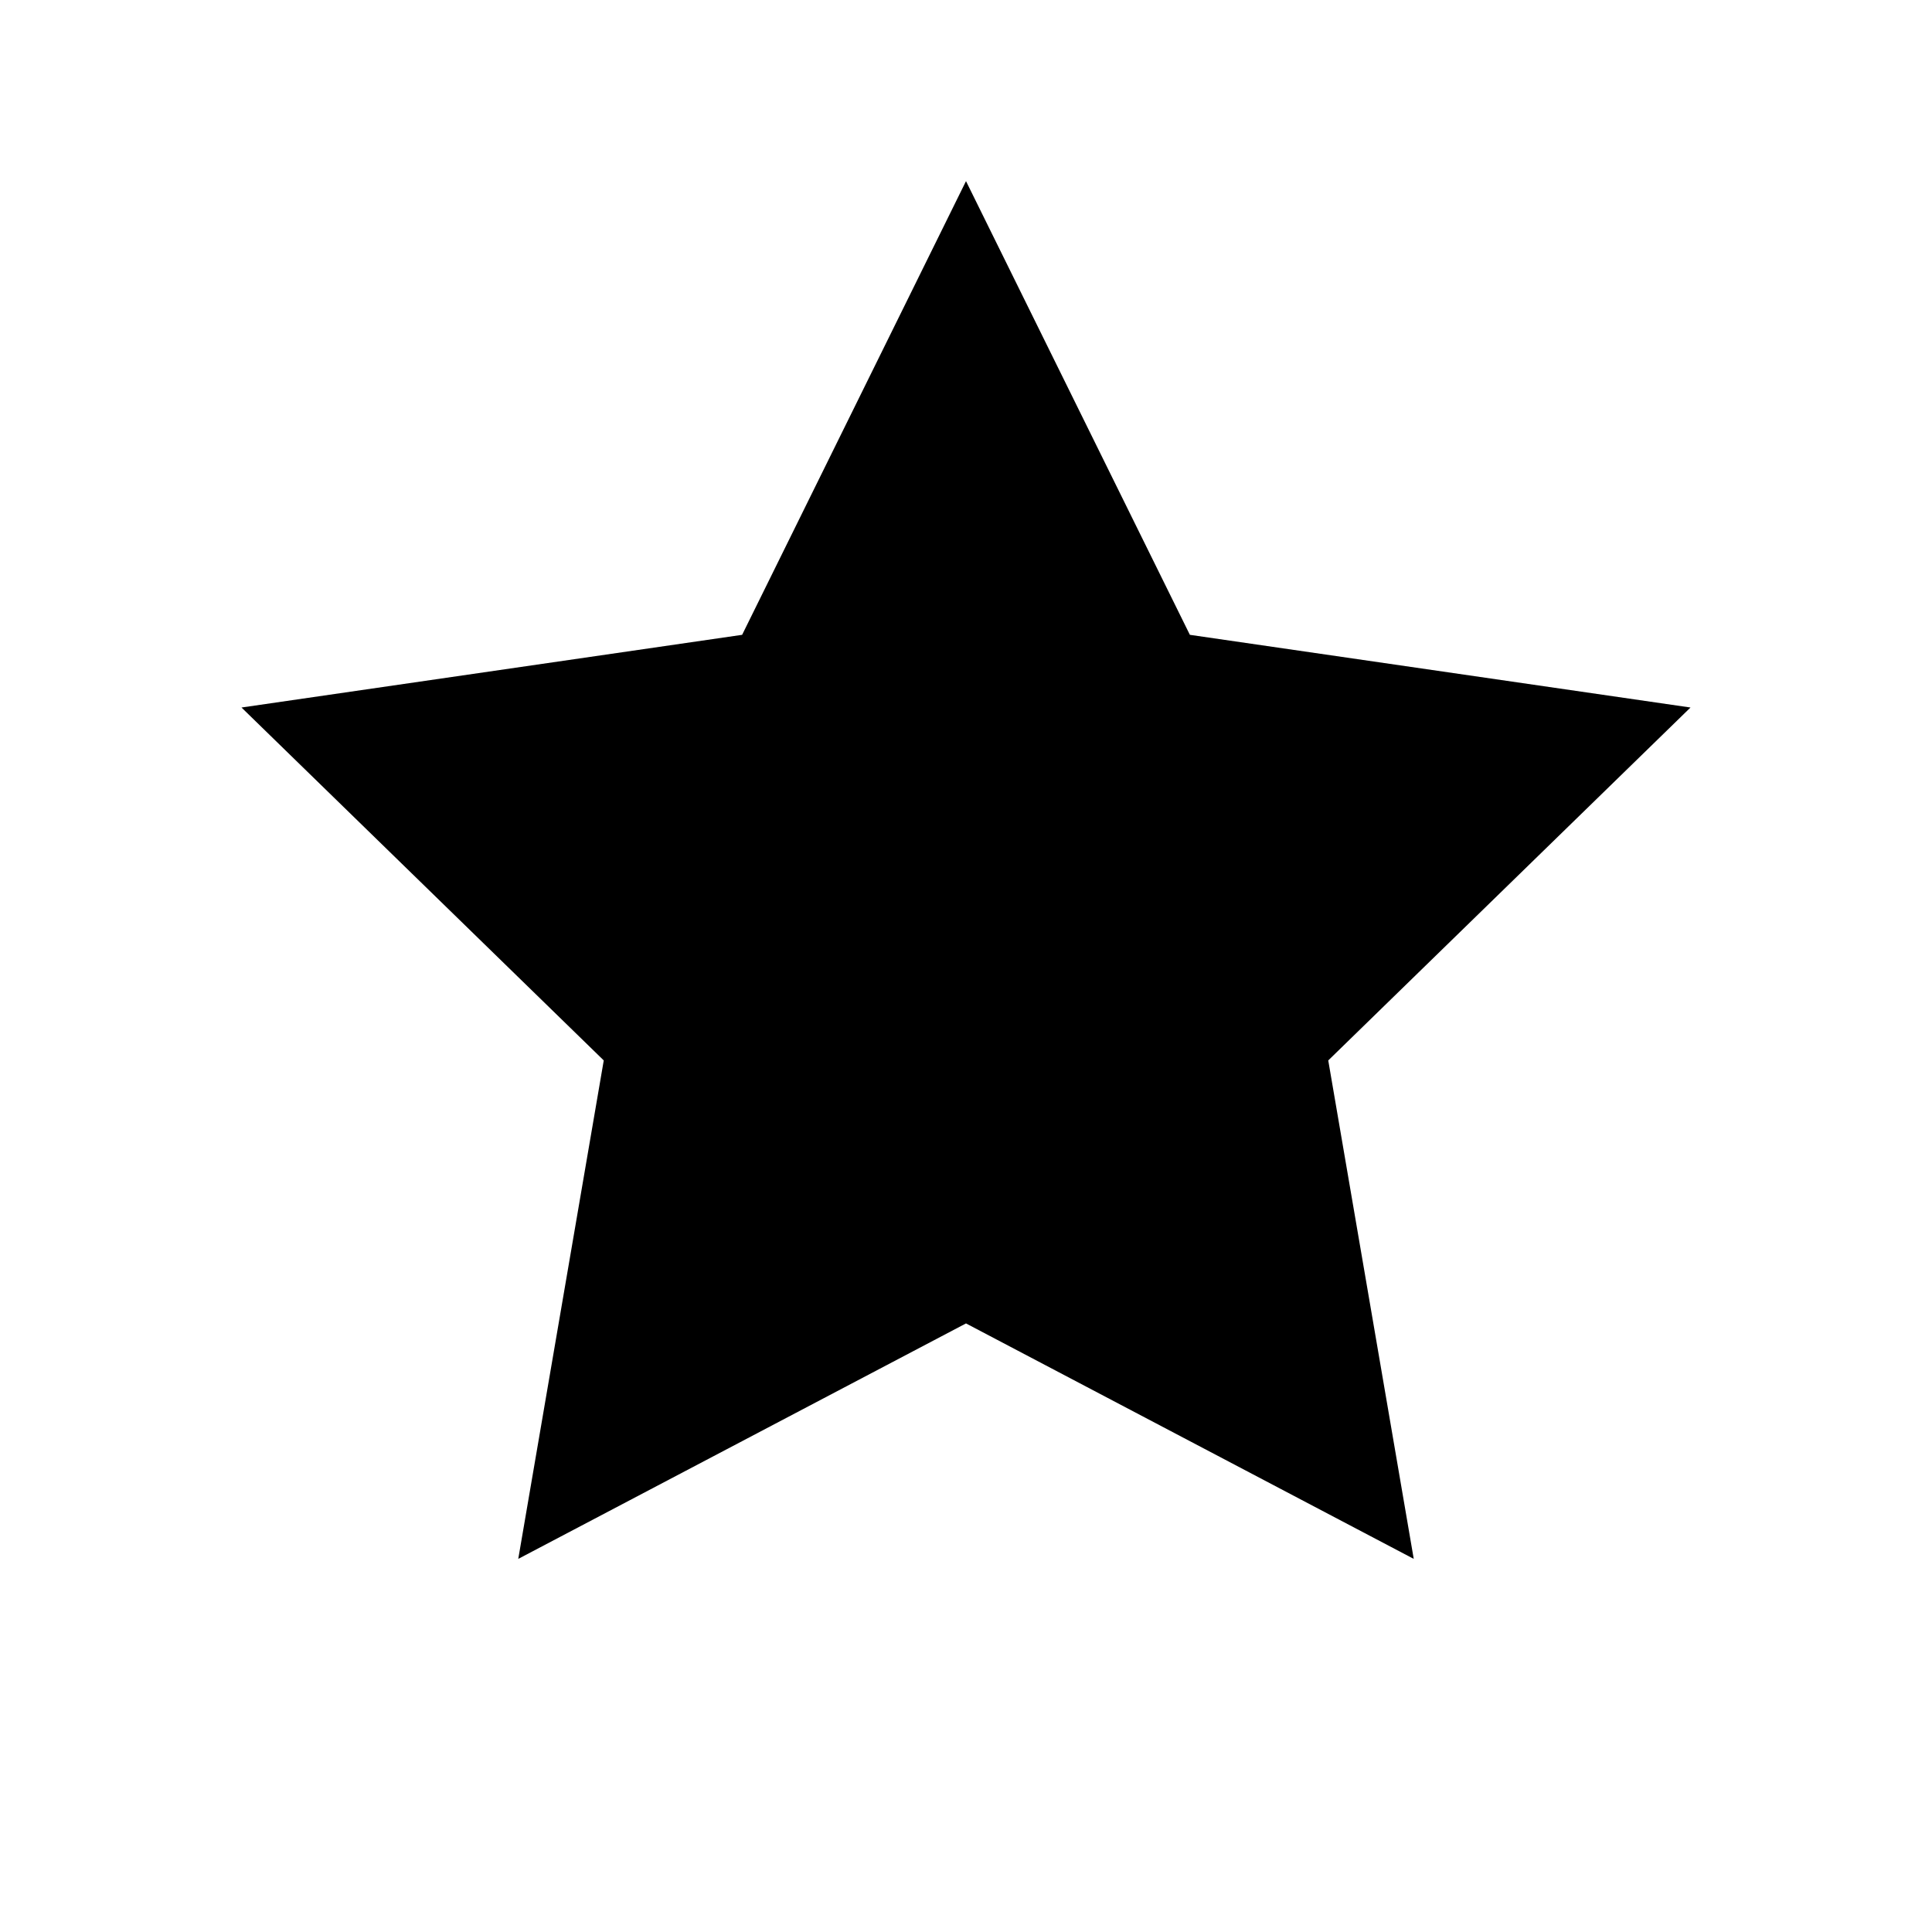
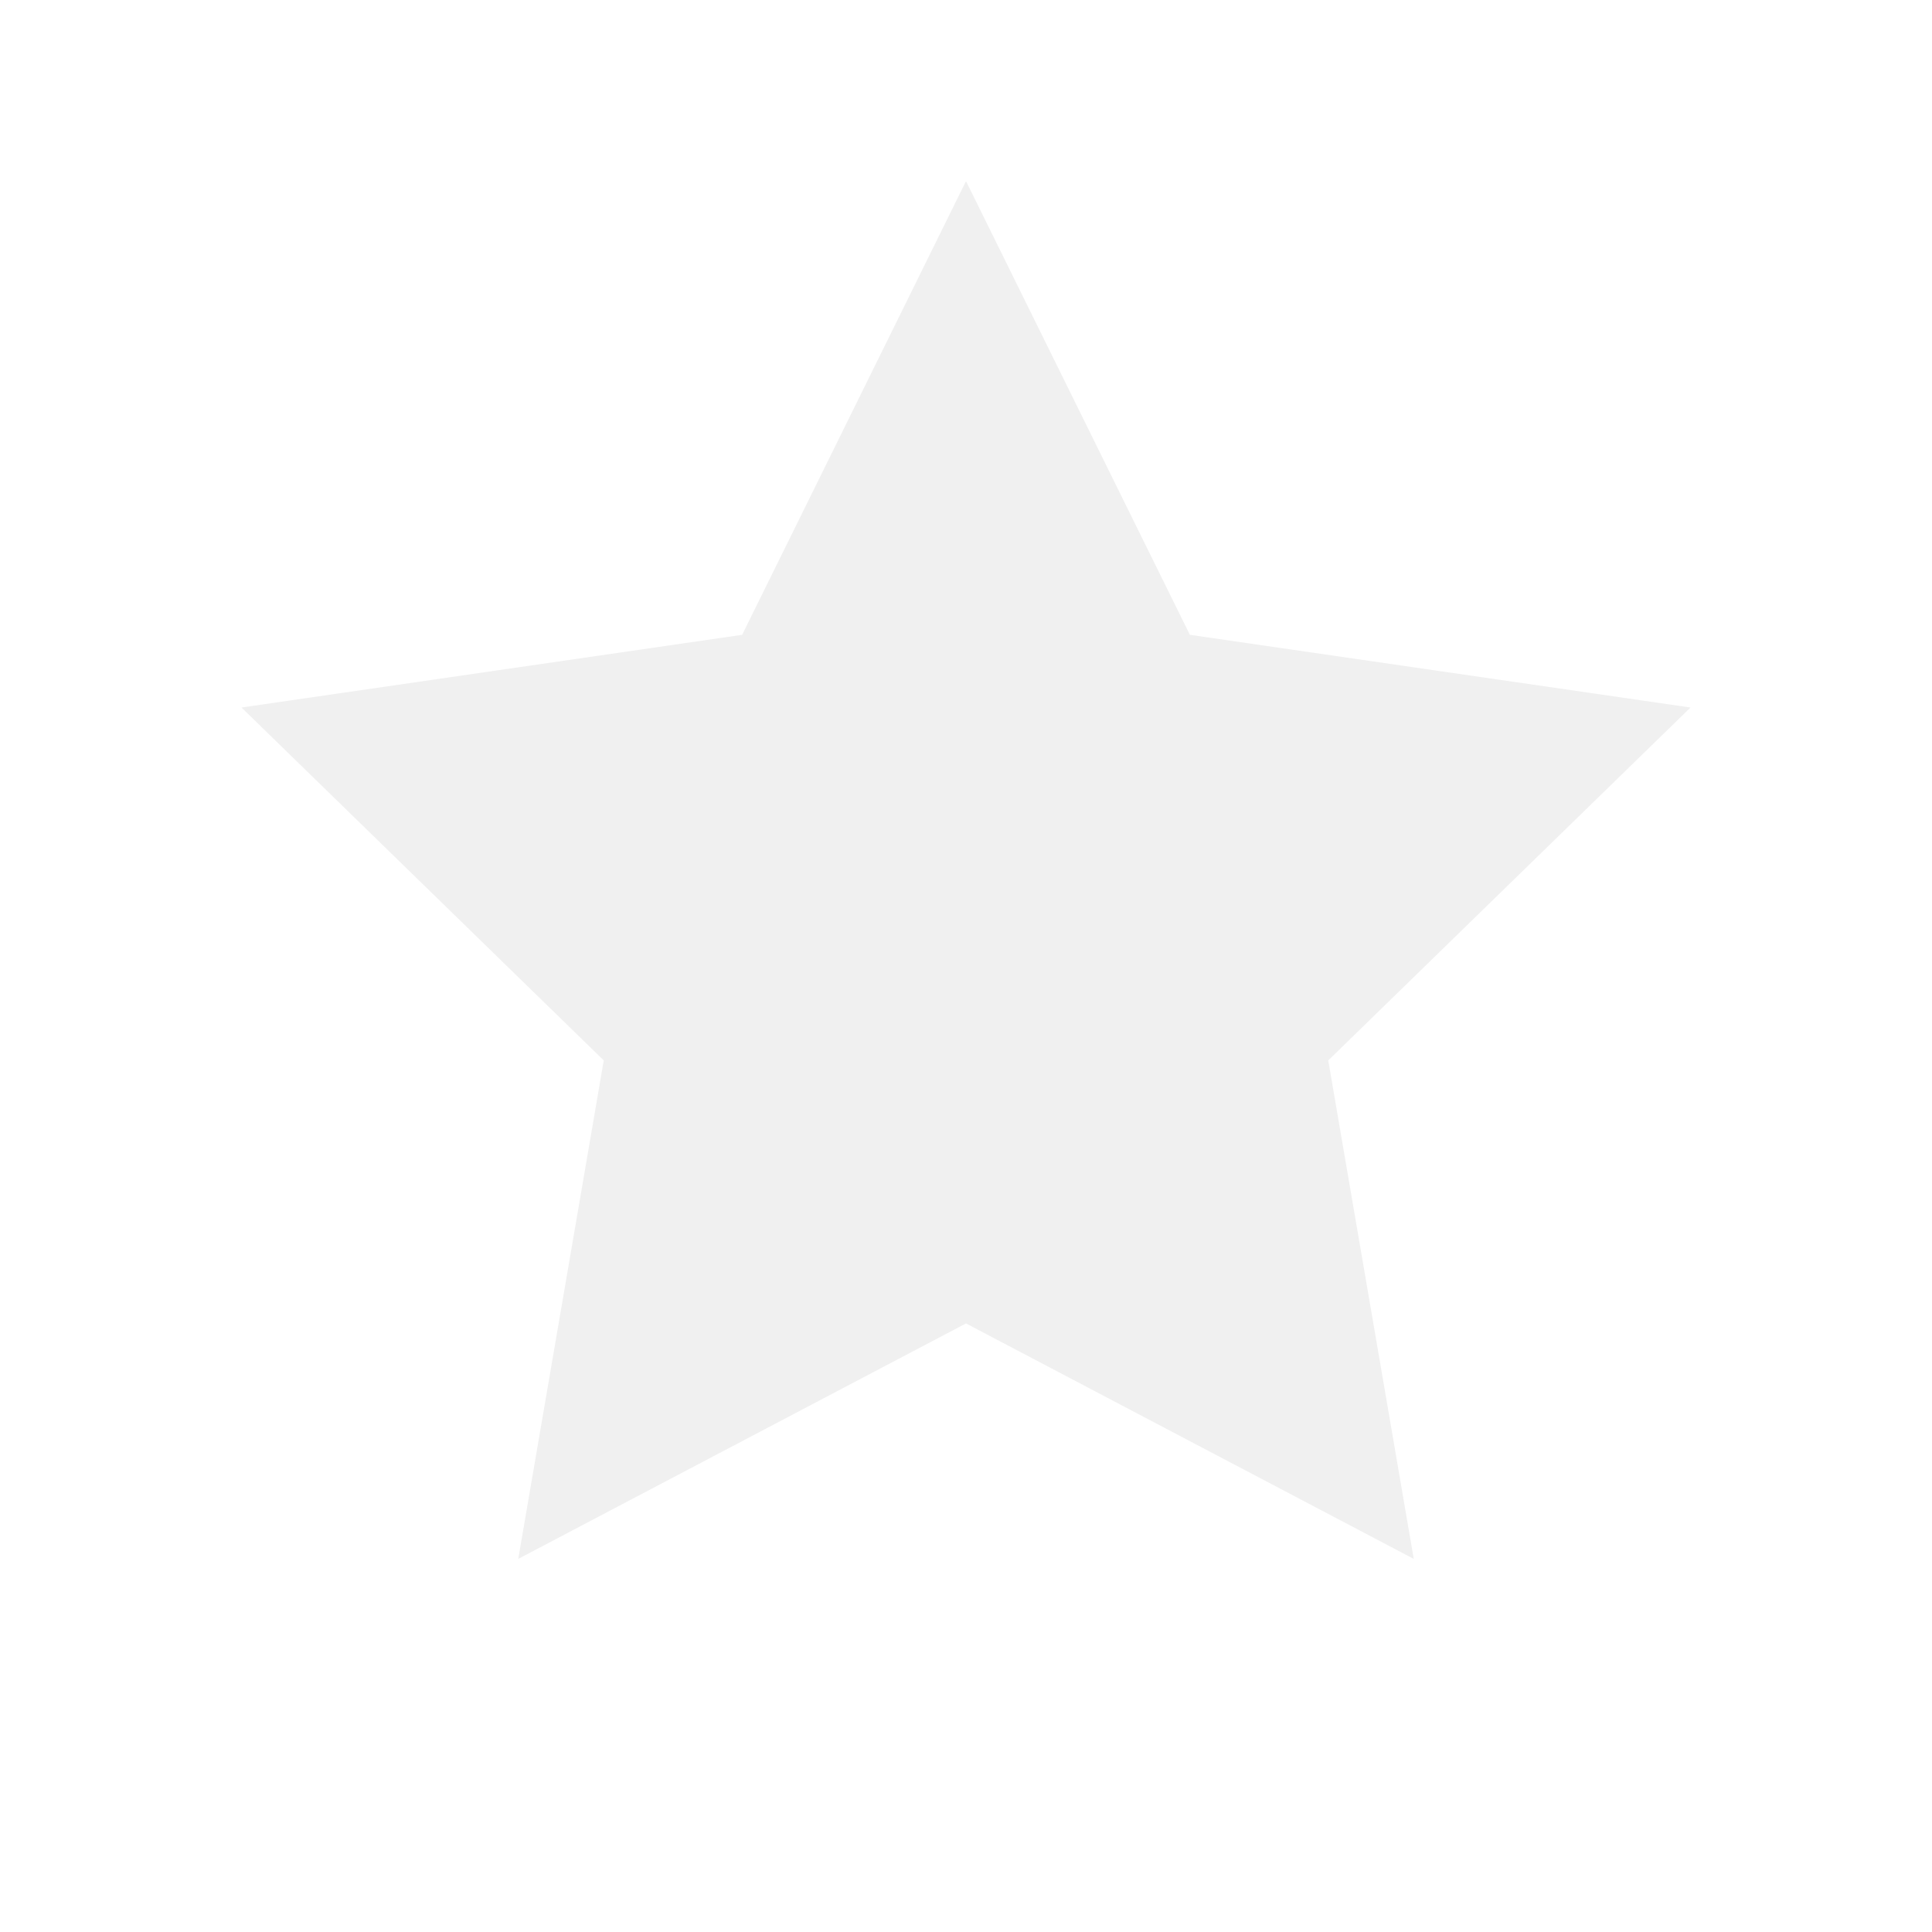
<svg xmlns="http://www.w3.org/2000/svg" width="24" height="24" viewBox="0 0 24 24" fill="none">
-   <path d="M12 2.25L14.781 7.886L21 8.789L16.5 13.173L17.562 19.365L12 16.44L6.438 19.365L7.5 13.173L3 8.789L9.219 7.886L12 2.25Z" fill="currentColor" />
+   <path d="M12 2.25L14.781 7.886L21 8.789L16.5 13.173L17.562 19.365L12 16.44L6.438 19.365L7.5 13.173L3 8.789L9.219 7.886L12 2.25Z" fill="#F0F0F0" />
</svg>
